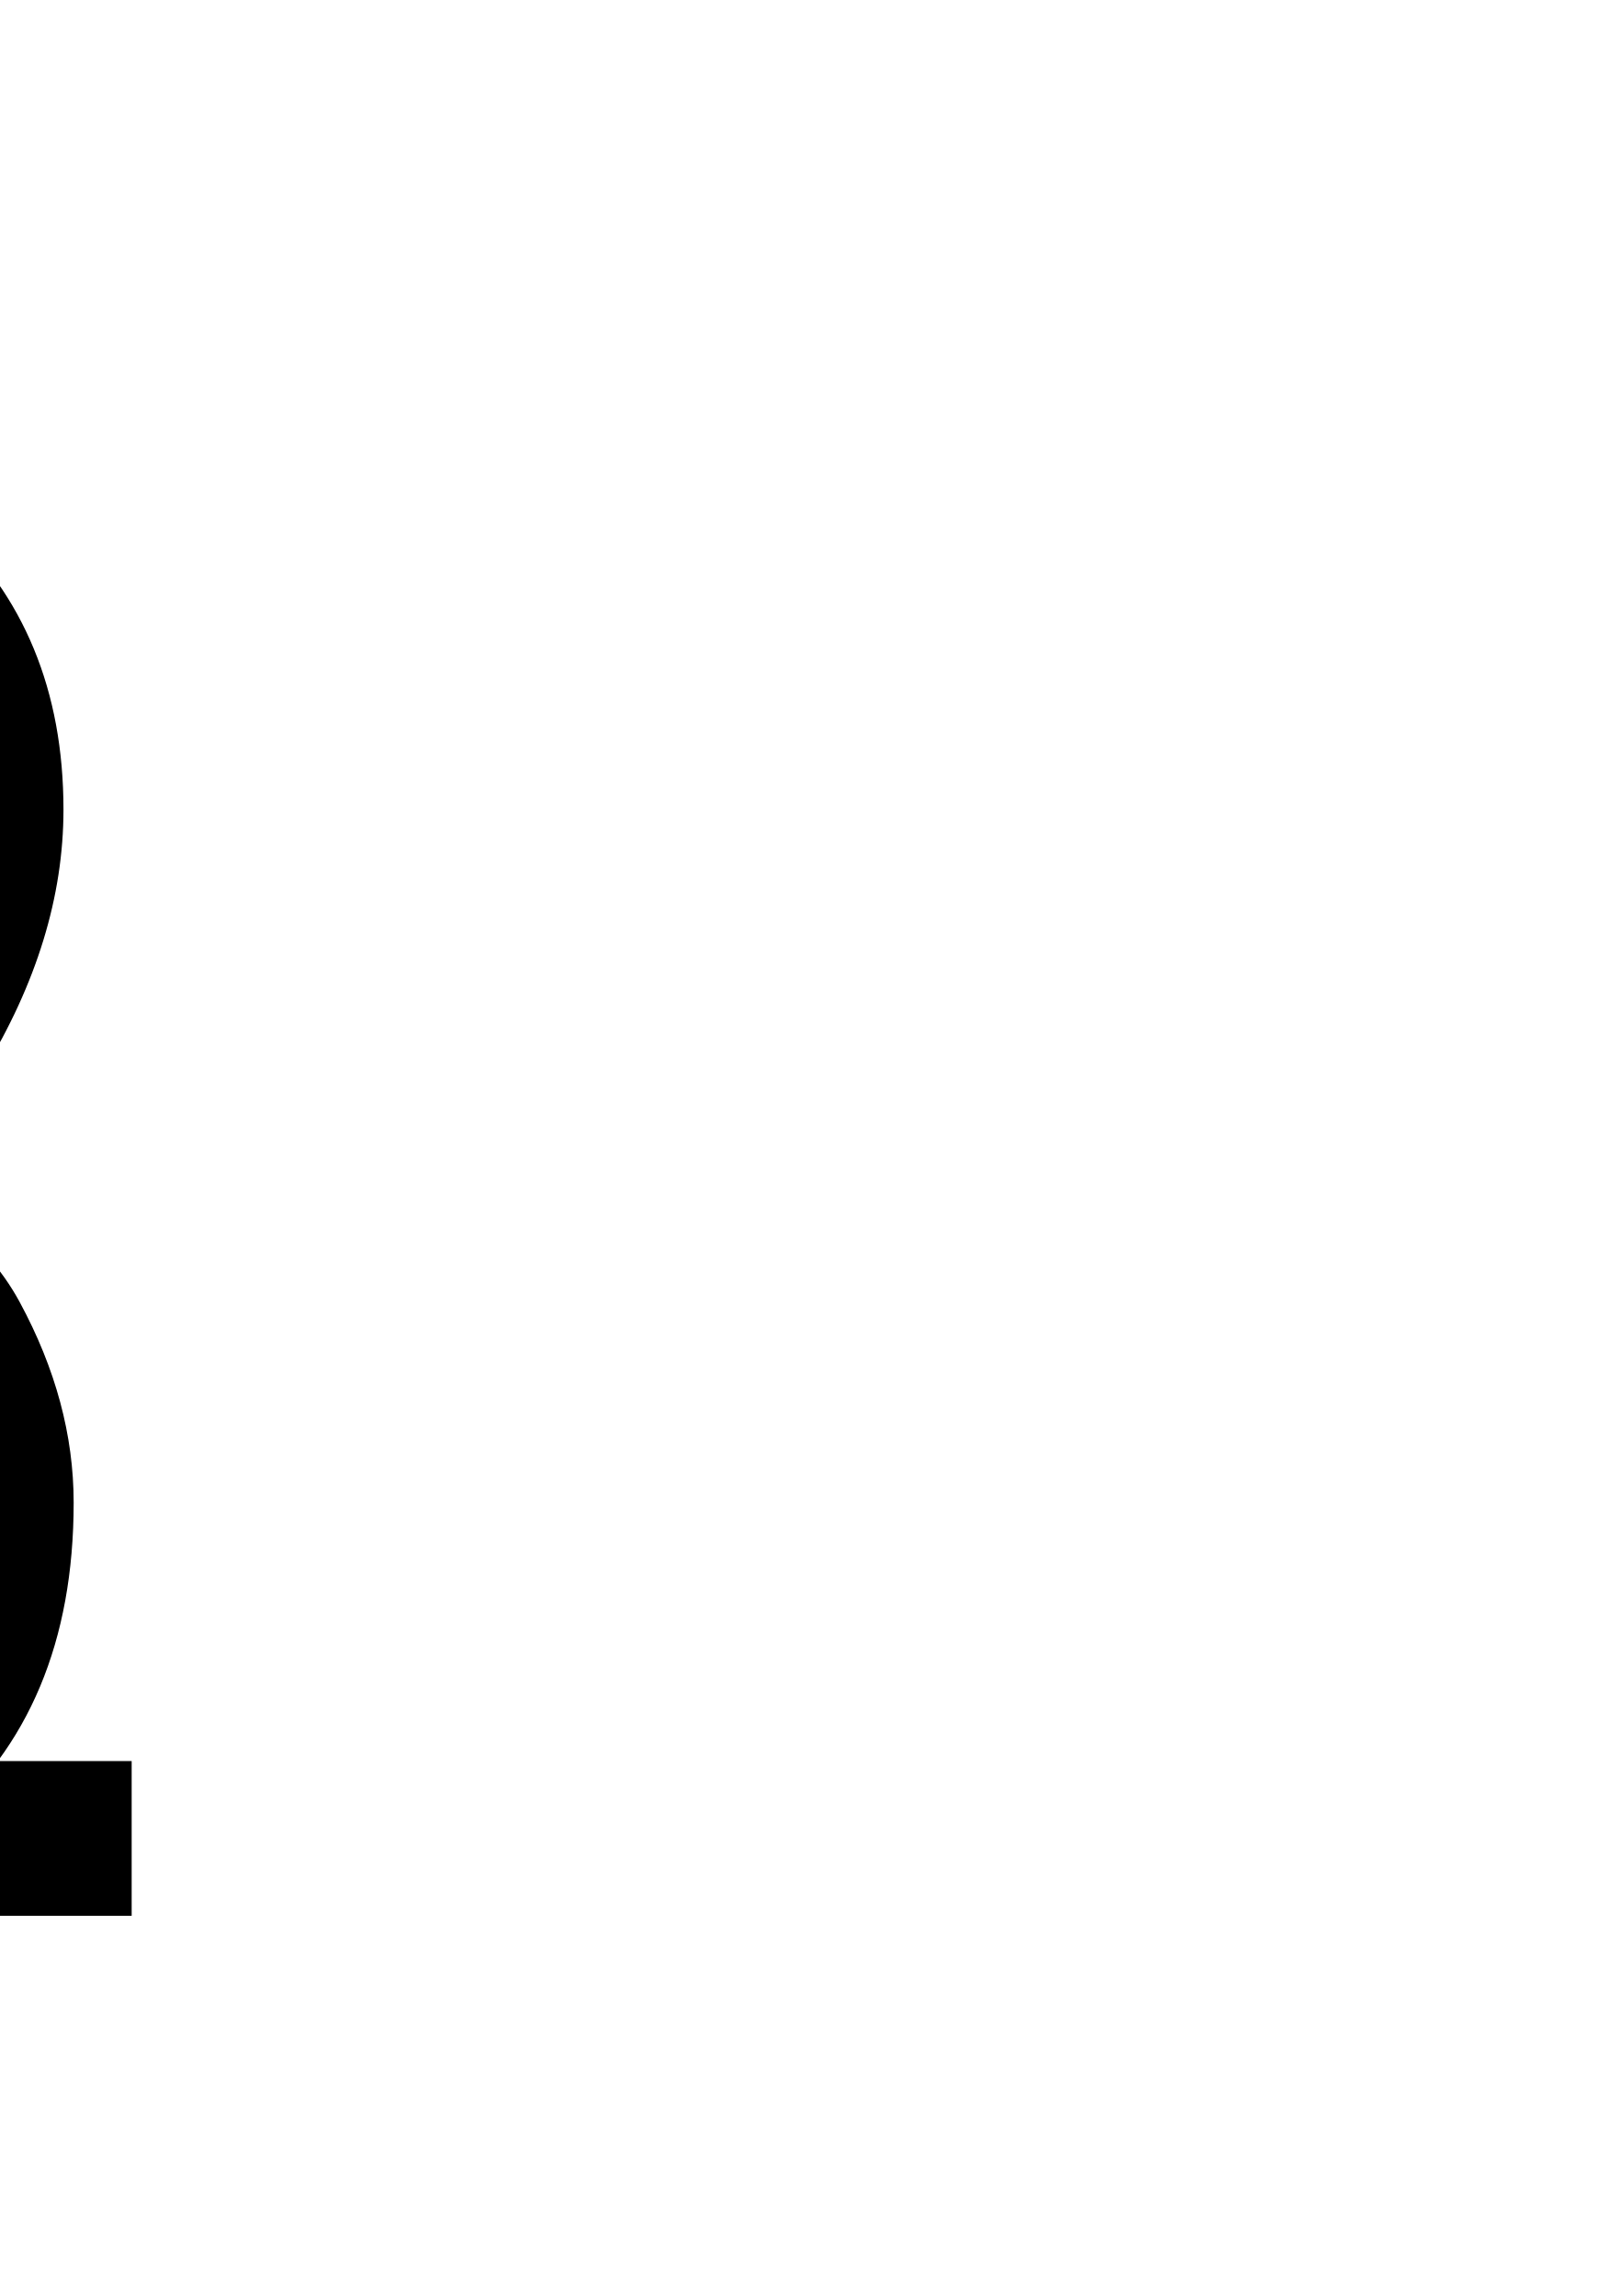
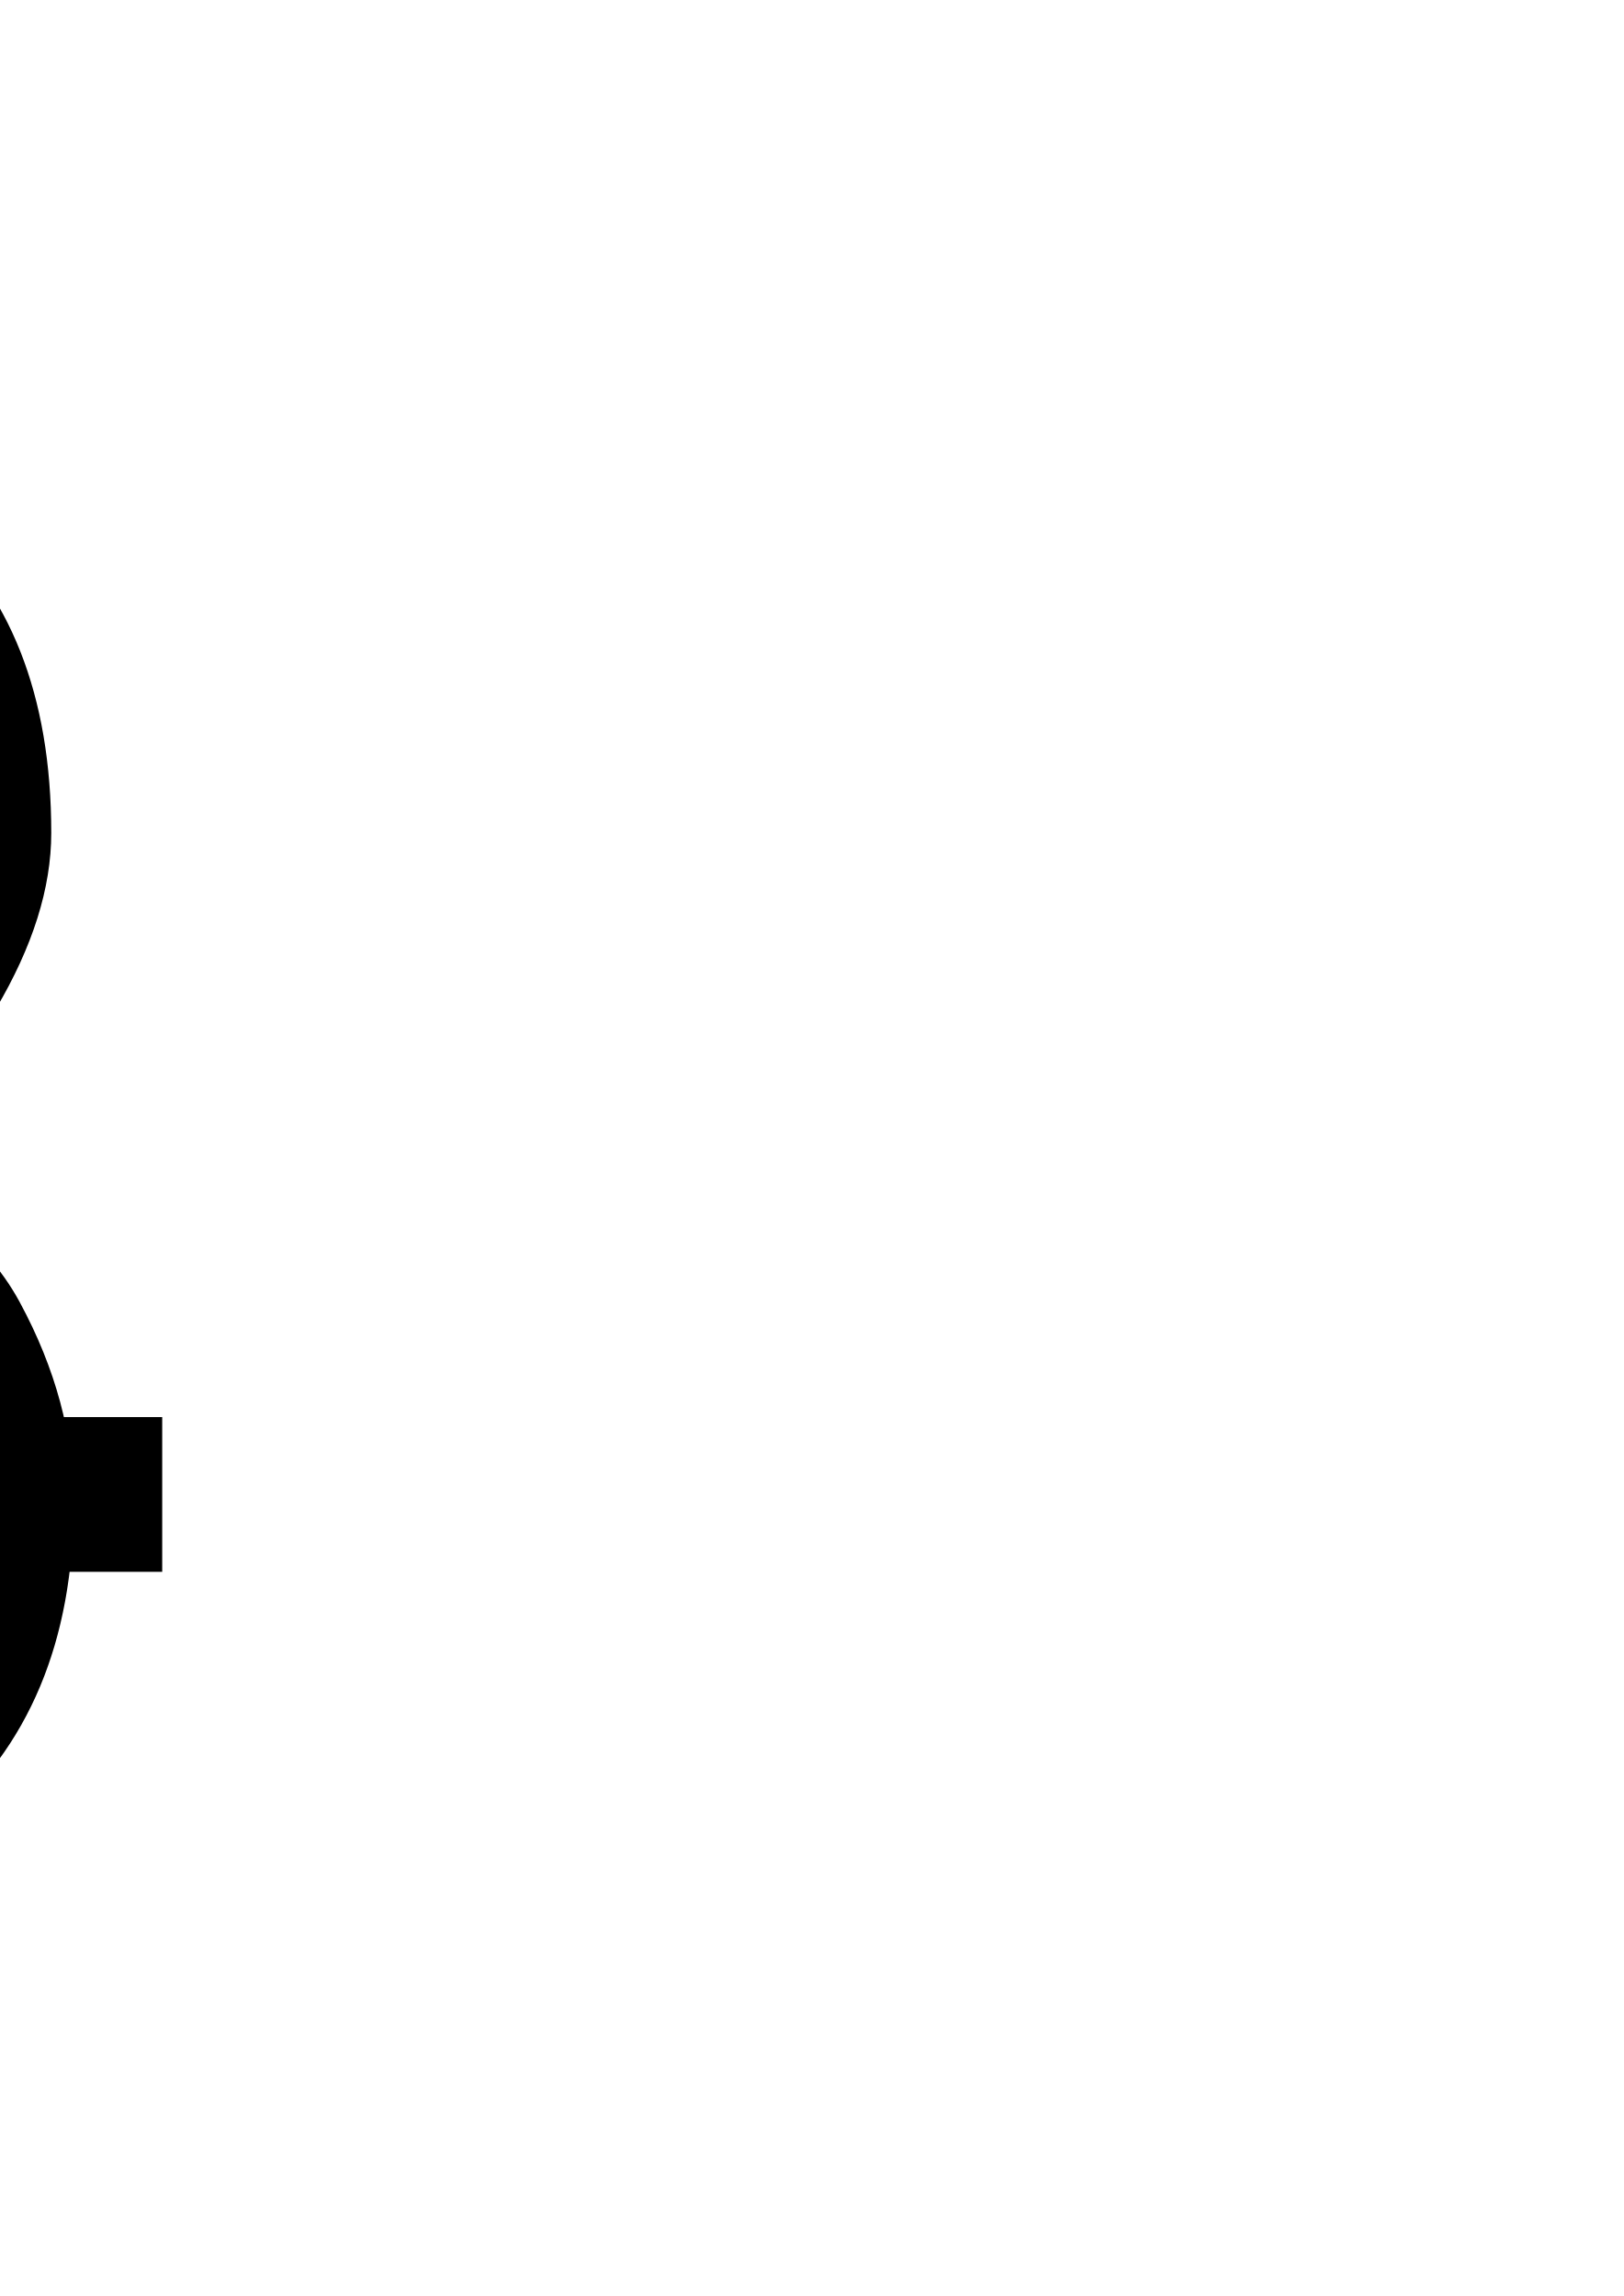
<svg xmlns="http://www.w3.org/2000/svg" width="744.094" height="1052.362" id="svg3821" version="1.1">
  <defs id="defs3823" />
  <g id="layer1">
    <text xml:space="preserve" style="font-size:955.248px;font-style:normal;font-variant:normal;font-weight:normal;font-stretch:normal;line-height:125%;letter-spacing:0px;word-spacing:0px;fill:#000000;fill-opacity:1;stroke:none;font-family:Roboto;-inkscape-font-specification:Roboto" x="419.726" y="878.076" id="text3829">
      <tspan id="tspan3831" x="419.726" y="878.076" style="text-align:center;text-anchor:middle">1</tspan>
    </text>
  </g>
-   <g id="layer3" style="display:inline">
+   <g id="layer3" style="display:none">
    <text xml:space="preserve" style="font-size:955.248px;font-style:normal;font-variant:normal;font-weight:normal;font-stretch:normal;line-height:125%;letter-spacing:0px;word-spacing:0px;fill:#000000;fill-opacity:1;stroke:none;font-family:Roboto;-inkscape-font-specification:Roboto" x="419.726" y="878.076" id="text3829-8">
      <tspan id="tspan3831-8" x="419.726" y="878.076" style="text-align:center;text-anchor:middle">2</tspan>
    </text>
  </g>
  <g id="layer2">
    <text xml:space="preserve" style="font-size:955.248px;font-style:normal;font-variant:normal;font-weight:normal;font-stretch:normal;line-height:125%;letter-spacing:0px;word-spacing:0px;fill:#000000;fill-opacity:1;stroke:none;font-family:Roboto;-inkscape-font-specification:Roboto" x="419.726" y="878.076" id="text3829-2">
      <tspan id="tspan3831-6" x="419.726" y="878.076" style="text-align:center;text-anchor:middle">3</tspan>
    </text>
  </g>
+   <g id="layer4">
+     <text xml:space="preserve" style="font-size:955.248px;font-style:normal;font-variant:normal;font-weight:normal;font-stretch:normal;line-height:125%;letter-spacing:0px;word-spacing:0px;fill:#000000;fill-opacity:1;stroke:none;font-family:Roboto;-inkscape-font-specification:Roboto" x="419.726" y="878.076" id="text3829-2-7">
+       <tspan id="tspan3831-6-3" x="419.726" y="878.076" style="text-align:center;text-anchor:middle">4</tspan>
+     </text>
+   </g>
</svg>
